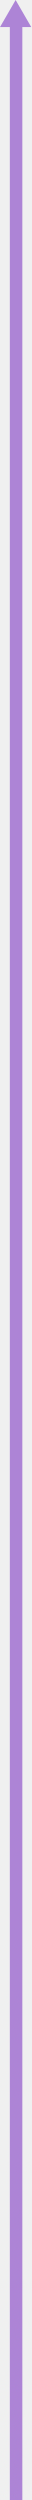
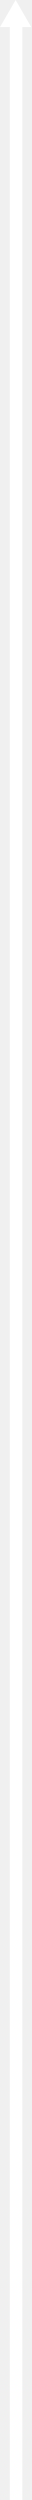
<svg xmlns="http://www.w3.org/2000/svg" width="80" height="6399.999" viewBox="0 0 21.167 1693.333" version="1.1" id="svg5390">
  <defs id="defs5387" />
  <g id="layer1" transform="translate(-102.354,-42.14213)">
-     <path id="rect5926" style="fill:#ad84d6;fill-opacity:1;stroke-width:0.794" d="m 112.937,42.142 -10.583,18.331 h 6.658 V 1735.475 h 8.467 V 60.473 h 6.042 z" />
+     <path id="rect5926" style="fill:#ffffff;fill-opacity:1;stroke-width:0.794" d="m 112.937,42.142 -10.583,18.331 h 6.658 V 1735.475 h 8.467 V 60.473 h 6.042 z" />
  </g>
</svg>
